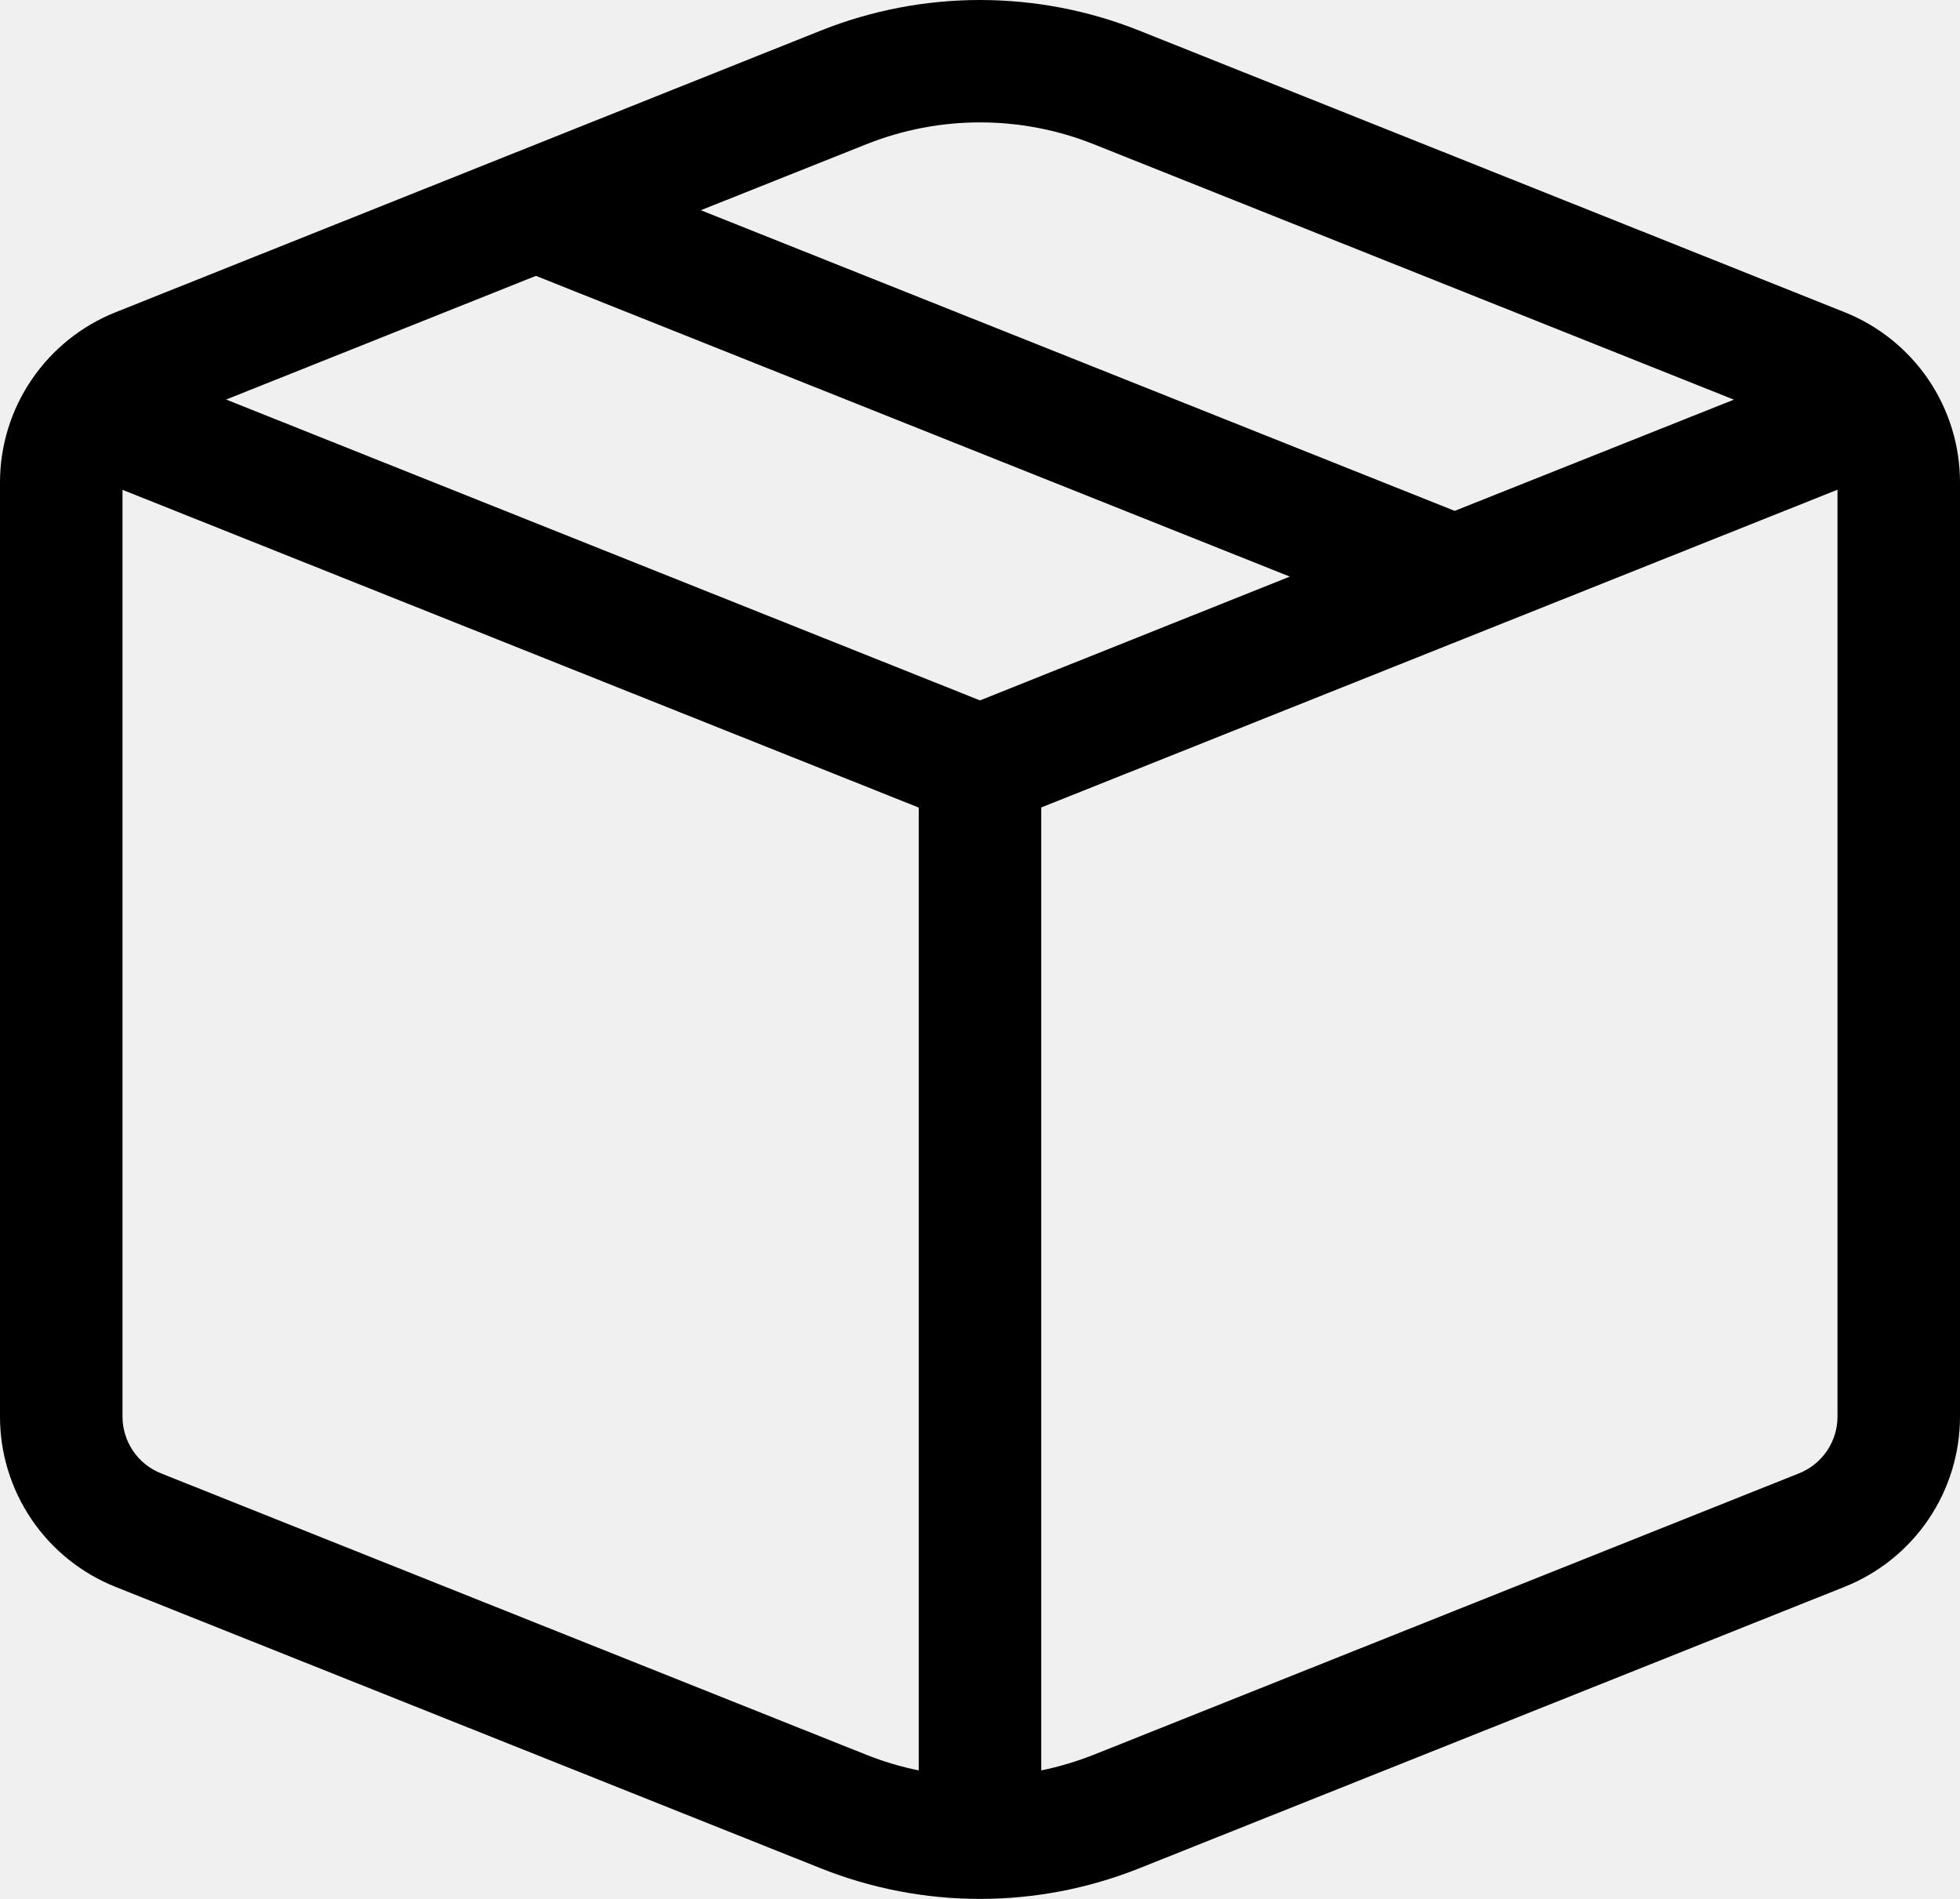
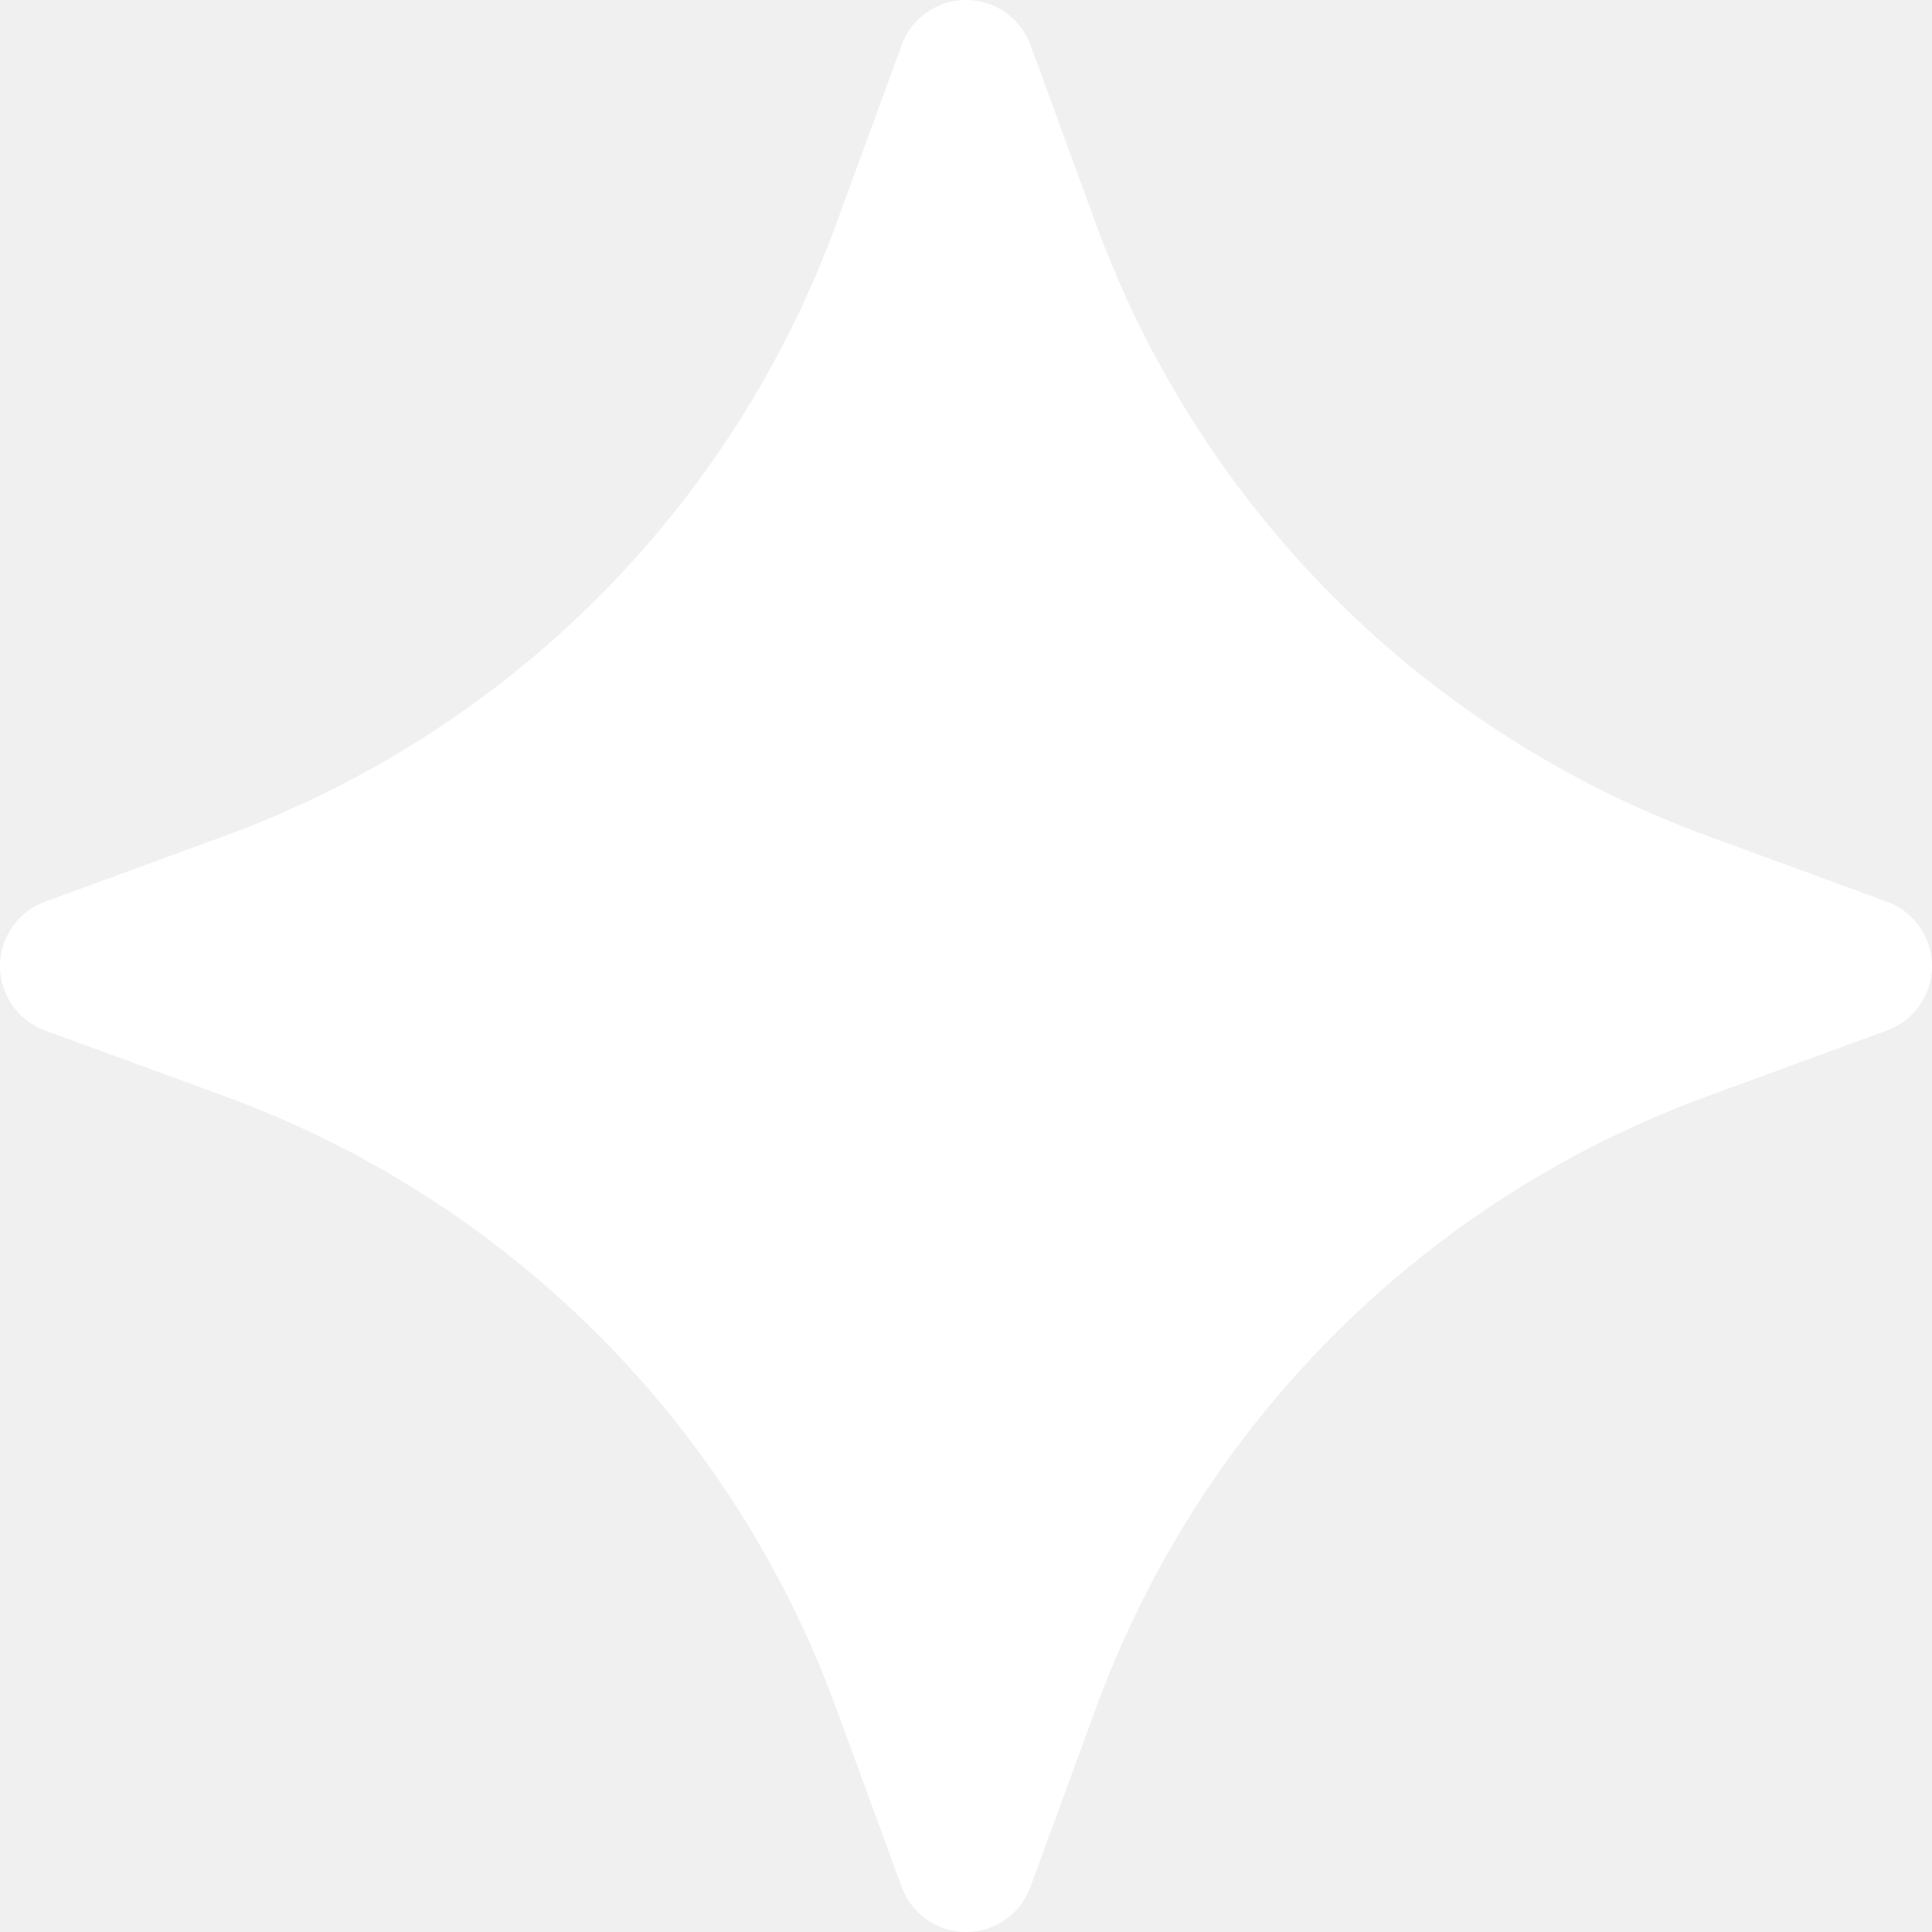
- <svg xmlns="http://www.w3.org/2000/svg" width="64" height="62" viewBox="0 0 64 62" fill="none">
-   <path d="M37.2 0.999C33.862 -0.333 30.138 -0.333 26.8 0.999L3.772 10.196C2.66 10.64 1.706 11.406 1.034 12.395C0.361 13.384 0.001 14.551 8.37425e-08 15.746V46.254C-0 47.45 0.359 48.619 1.031 49.61C1.704 50.601 2.658 51.368 3.772 51.812L26.8 61.001C30.138 62.333 33.862 62.333 37.2 61.001L60.228 51.812C61.342 51.368 62.296 50.601 62.969 49.61C63.641 48.619 64 47.45 64 46.254V15.746C63.999 14.55 63.64 13.382 62.968 12.392C62.295 11.402 61.341 10.636 60.228 10.192L37.2 0.999ZM28.288 4.71C30.672 3.758 33.332 3.758 35.716 4.71L56.616 13.049L47.5 16.68L22.884 6.864L28.288 4.71ZM17.5 9.007L42.116 18.826L32 22.868L7.384 13.045L17.5 9.007ZM34 26.364L60 15.989V46.25C60.001 46.649 59.881 47.039 59.657 47.37C59.434 47.701 59.115 47.957 58.744 48.105L35.712 57.294C35.152 57.514 34.58 57.685 34 57.805V26.364ZM30 26.364V57.805C29.415 57.686 28.842 57.515 28.288 57.294L5.256 48.105C4.885 47.957 4.567 47.702 4.344 47.371C4.12 47.041 4 46.652 4 46.254V15.993L30 26.368V26.364Z" fill="black" />
+ <svg xmlns="http://www.w3.org/2000/svg" width="30" height="30" viewBox="0 0 30 30" fill="none">
+   <path d="M14.001 0.701C14.075 0.496 14.211 0.318 14.39 0.193C14.569 0.067 14.783 0 15.001 0C15.22 0 15.433 0.067 15.612 0.193C15.791 0.318 15.927 0.496 16.002 0.701L17.019 3.481C17.816 5.661 19.079 7.641 20.72 9.282C22.361 10.923 24.341 12.186 26.521 12.983L29.299 14.001C29.504 14.075 29.682 14.211 29.807 14.39C29.933 14.569 30 14.783 30 15.001C30 15.22 29.933 15.433 29.807 15.612C29.682 15.791 29.504 15.927 29.299 16.002L26.521 17.019C24.341 17.816 22.361 19.079 20.72 20.72C19.079 22.361 17.816 24.341 17.019 26.521L16.002 29.299C15.927 29.504 15.791 29.682 15.612 29.807C15.433 29.933 15.22 30 15.001 30C14.783 30 14.569 29.933 14.39 29.807C14.211 29.682 14.075 29.504 14.001 29.299L12.983 26.521C12.186 24.341 10.923 22.361 9.282 20.72C7.641 19.079 5.661 17.816 3.481 17.019L0.701 16.002C0.496 15.927 0.318 15.791 0.193 15.612C0.067 15.433 0 15.22 0 15.001C0 14.783 0.067 14.569 0.193 14.39C0.318 14.211 0.496 14.075 0.701 14.001L3.481 12.983C5.661 12.186 7.641 10.923 9.282 9.282C10.923 7.641 12.186 5.661 12.983 3.481L14.001 0.701Z" fill="white" />
</svg>
